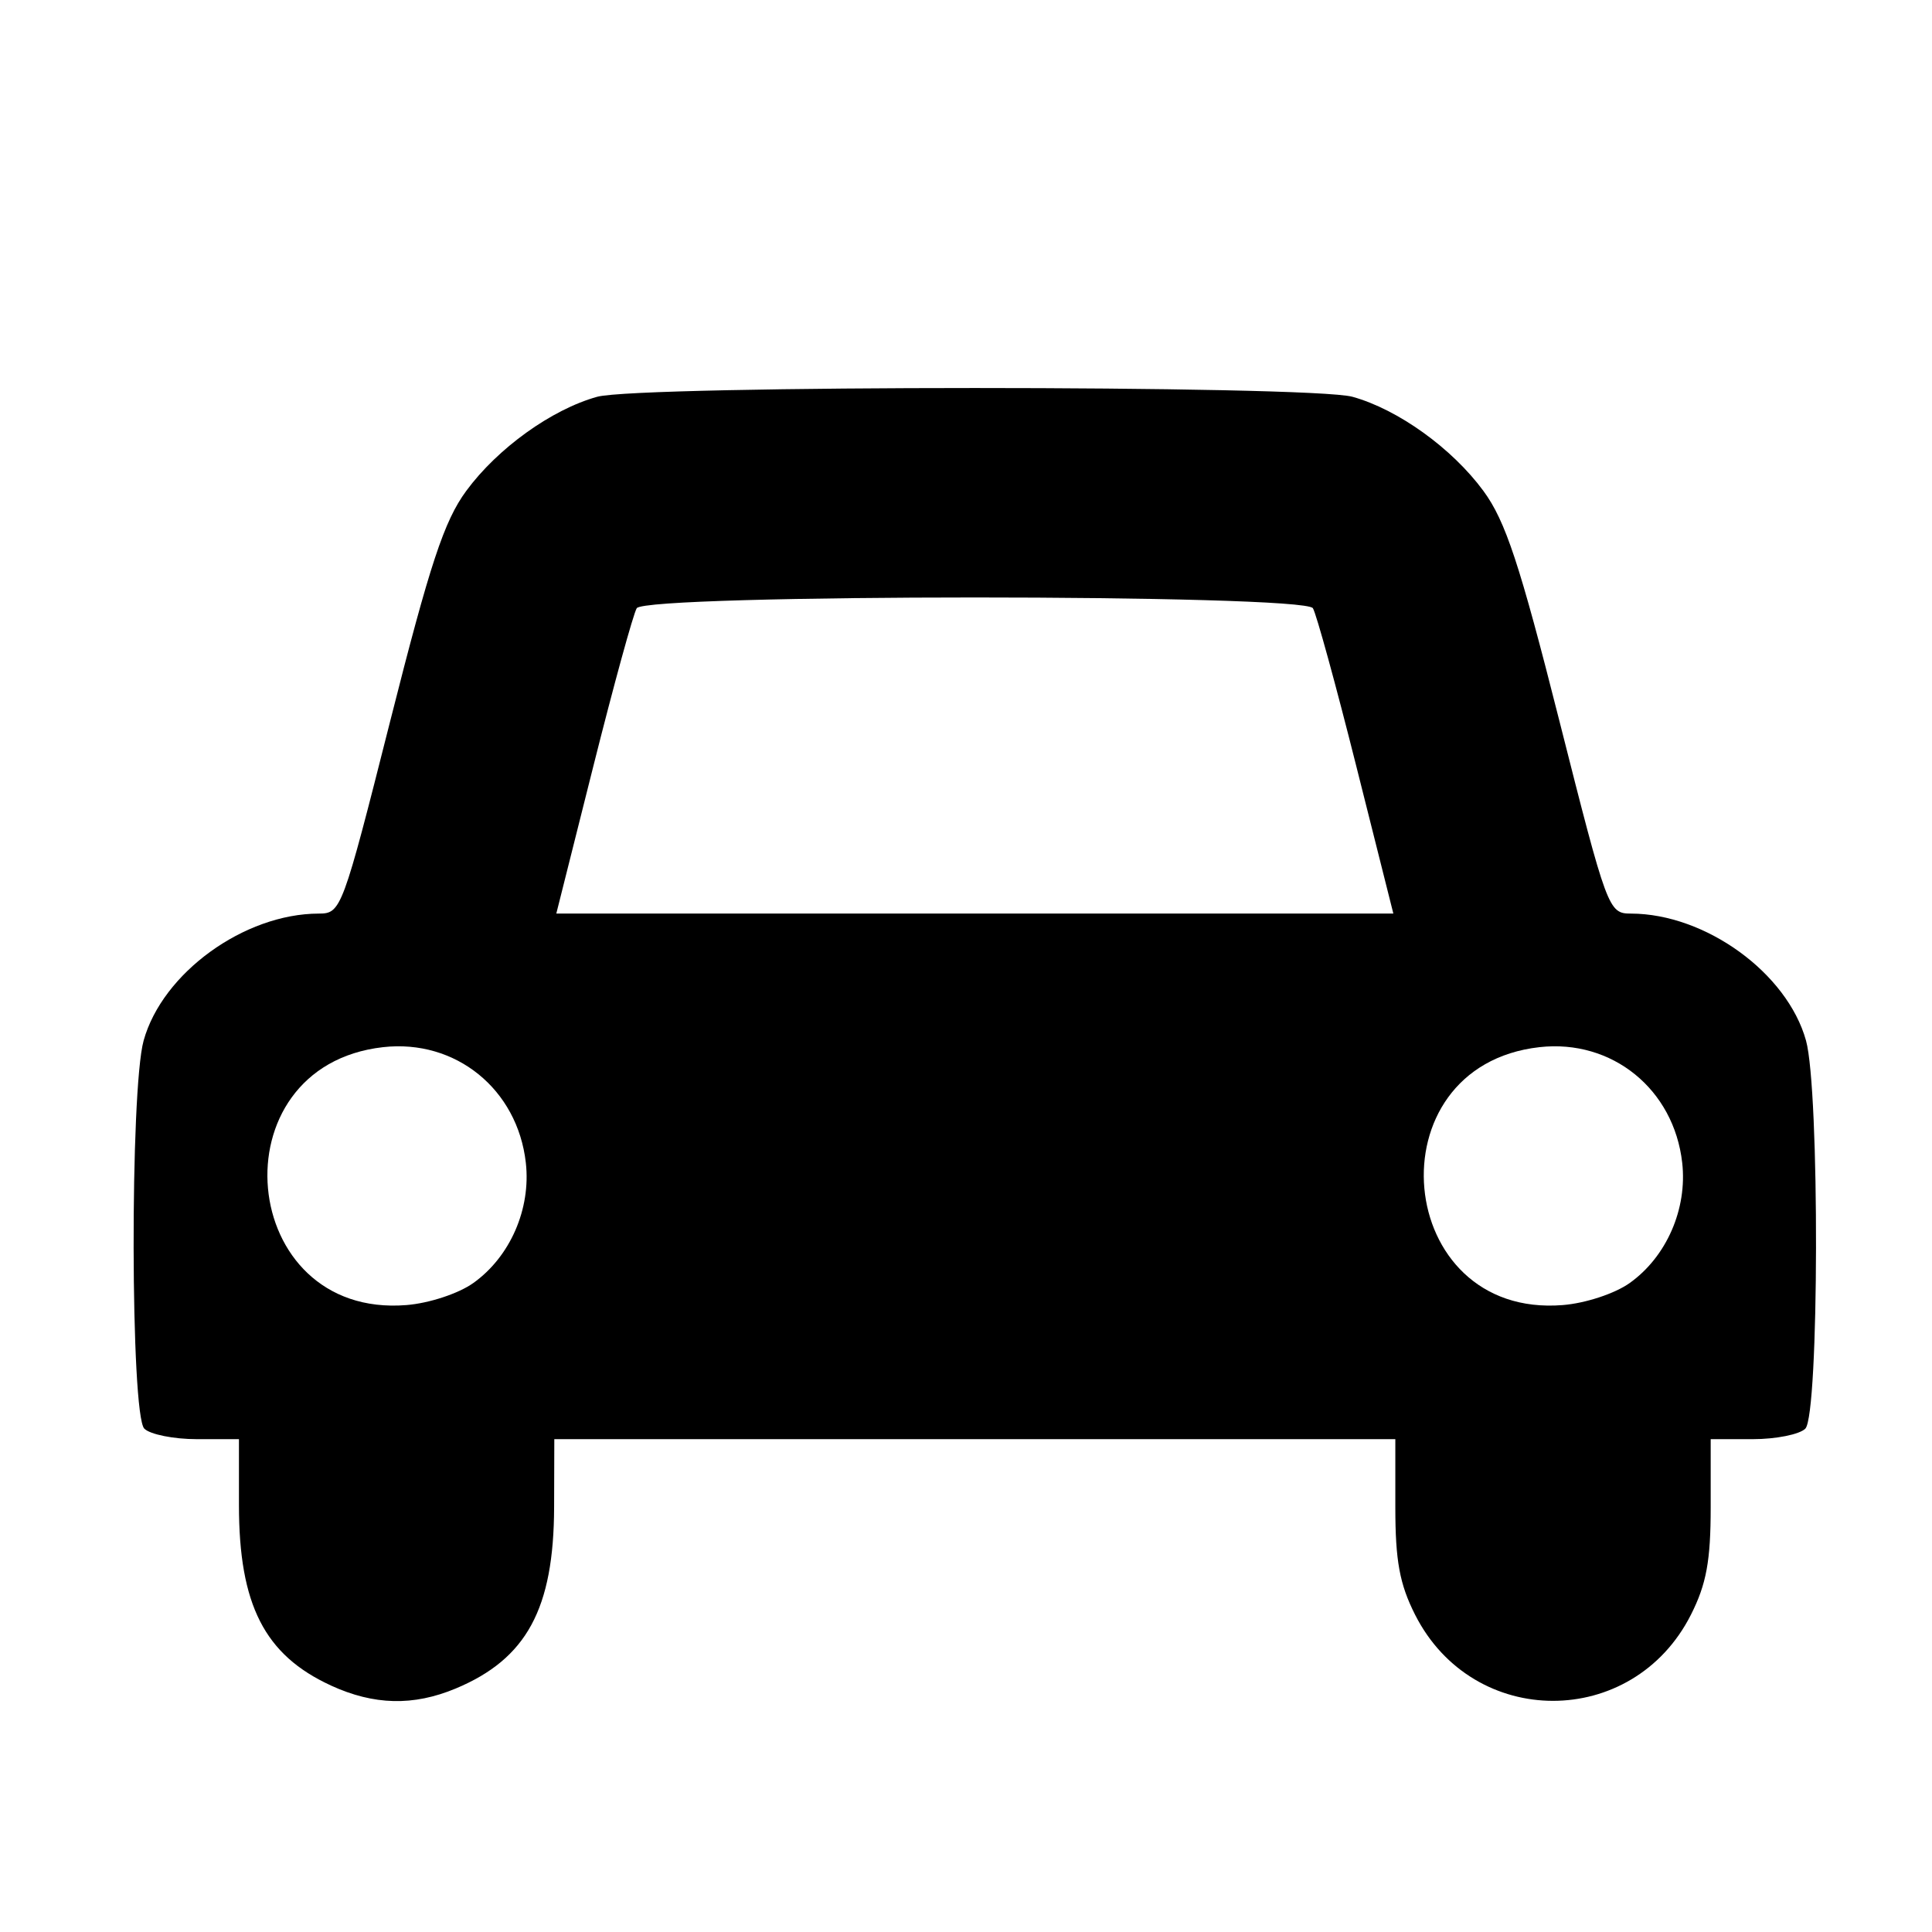
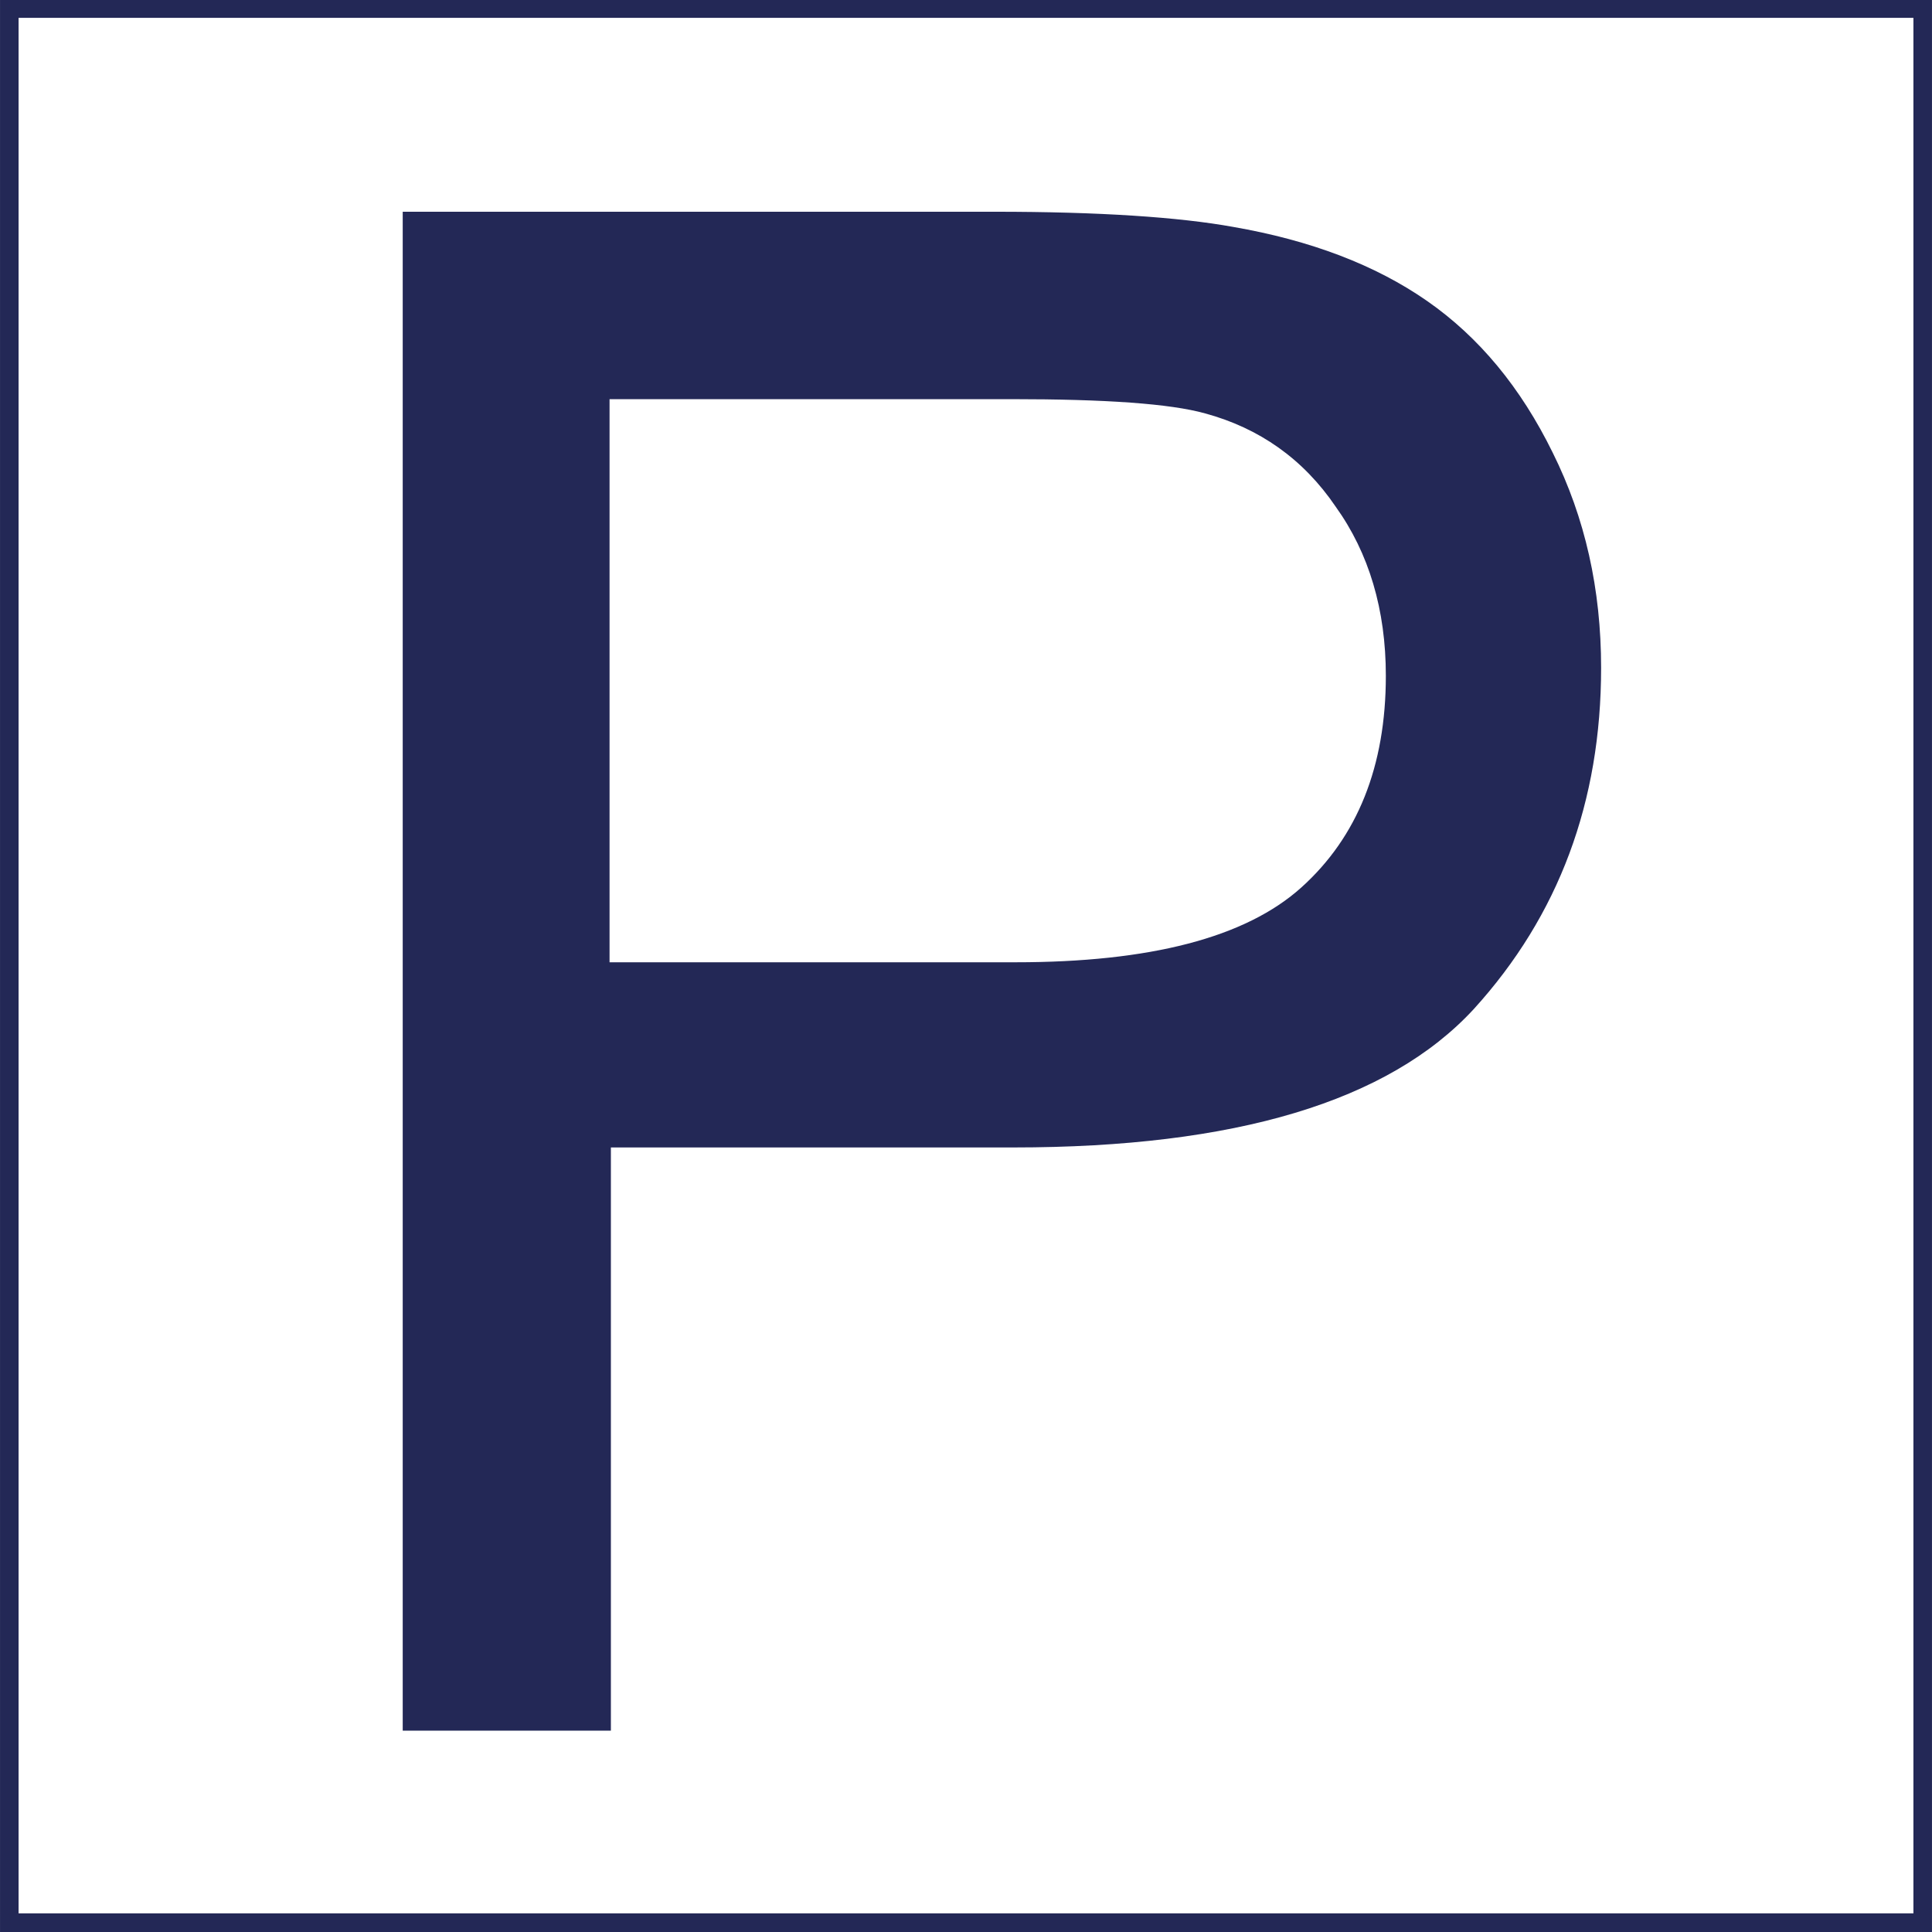
- <svg xmlns="http://www.w3.org/2000/svg" version="1.1" id="svg2" width="100" height="100" viewBox="0 0 100 100">
-   <defs id="defs6" />
-   <path style="fill:#000000;stroke-width:0.453" d="m 17.129,87.241 c -3.435,-1.577 -4.761,-4.178 -4.761,-9.335 v -3.415 h -2.177 c -1.197,0 -2.421,-0.245 -2.721,-0.544 -0.717,-0.717 -0.747,-17.524 -0.036,-20.086 0.971,-3.499 5.199,-6.566 9.062,-6.574 1.161,-0.002 1.226,-0.179 3.706,-9.984 2.054,-8.122 2.786,-10.338 3.93,-11.893 1.623,-2.207 4.419,-4.217 6.775,-4.872 2.183,-0.606 36.916,-0.606 39.099,0 2.356,0.654 5.152,2.665 6.775,4.872 1.143,1.555 1.876,3.771 3.93,11.893 2.48,9.805 2.545,9.982 3.706,9.984 3.863,0.008 8.091,3.075 9.062,6.574 0.711,2.562 0.681,19.369 -0.036,20.086 -0.299,0.299 -1.524,0.544 -2.721,0.544 h -2.177 v 3.531 c 0,2.762 -0.222,3.972 -1.02,5.551 -3.006,5.95 -11.277,5.95 -14.283,0 -0.798,-1.579 -1.02,-2.789 -1.02,-5.551 V 74.491 H 50.457 28.691 l -0.01,3.514 c -0.015,5.265 -1.421,7.857 -5.093,9.392 -2.193,0.916 -4.232,0.867 -6.46,-0.155 z m 7.368,-20.831 c 1.908,-1.359 2.989,-3.834 2.72,-6.225 -0.43,-3.812 -3.635,-6.407 -7.39,-5.984 -8.737,0.985 -7.55,14.06 1.212,13.349 1.177,-0.095 2.693,-0.595 3.458,-1.14 z m 59.854,0 c 1.908,-1.359 2.989,-3.834 2.72,-6.225 -0.43,-3.812 -3.635,-6.407 -7.39,-5.984 -8.737,0.985 -7.55,14.06 1.212,13.349 1.177,-0.095 2.693,-0.595 3.458,-1.14 z M 70.198,39.644 c -1.056,-4.202 -2.065,-7.875 -2.242,-8.162 -0.459,-0.743 -34.54,-0.743 -34.999,0 -0.177,0.287 -1.186,3.96 -2.242,8.162 l -1.92,7.64 h 21.662 21.662 z" id="path8709" />
+ <svg xmlns="http://www.w3.org/2000/svg" version="1.1" id="svg2" x="0px" y="0px" viewBox="0 0 453.5 453.5" style="enable-background:new 0 0 453.5 453.5;" xml:space="preserve">
+   <defs id="defs31" />
+   <style type="text/css" id="style3">
+ 	.st0{fill:none;stroke:#232856;stroke-width:4;stroke-miterlimit:10;}
+ 	.st1{fill:#232856;}
+ 	.st2{fill:none;stroke:#232856;stroke-width:15;stroke-miterlimit:3.864;}
+ </style>
+   <g id="g5" transform="matrix(1.089073,0,0,1.09536,-21.55857,-21.224)">
+     <polygon class="st0" points="21.8,21.2 434.2,21.2 434.2,431.4 21.8,431.4 " id="polygon7" style="fill:none;stroke:#232856;stroke-width:4;stroke-miterlimit:10" />
+   </g>
+   <g id="Ebene-4_1_" transform="matrix(0.9942109,0,0,0.9995146,1.319923,1.315645)">
+     <g id="g11">
+       <g id="g13">
+         <path class="st1" d="M 227.3,227.3" id="path15" style="fill:#232856" />
+       </g>
+       <g id="g17">
+         <path class="st2" d="M 227.3,227.3" id="path19" style="fill:none;stroke:#232856;stroke-width:15;stroke-miterlimit:3.864" />
+       </g>
+     </g>
+   </g>
+   <g id="Ebene-5_1_" transform="matrix(0.9942109,0,0,0.9995146,1.319923,1.315645)">
+     <g id="g22">
+       <g id="g24">
+         <path class="st1" d="M 228,226.3" id="path26" style="fill:#232856" />
+       </g>
+     </g>
+   </g>
+   <g id="Ebene-1_1_" transform="matrix(1.041849,0,0,1.047406,-9.654276,-8.324296)">
+     <path class="st1" d="m 100,395.8 0,-340.4 133.4,0 c 23.5,0 41.5,1.2 53.7,3.4 17.4,3 32,8.5 43.7,16.6 11.7,8.1 21.1,19.4 28.3,34 7.3,14.6 10.9,30.6 10.9,48.2 0,30 -9.5,55.5 -28.7,76.5 -19.2,20.7 -53.7,31 -103.7,31 l -90.7,0 0,130.7 -46.9,0 z m 46.6,-172.2 91.5,0 c 30.2,0 51.8,-5.5 64.4,-16.8 12.6,-11.3 19,-27.1 19,-47.4 0,-14.8 -3.8,-27.5 -11.3,-37.9 -7.3,-10.7 -17.2,-17.6 -29.4,-20.9 -7.9,-2.2 -22.5,-3.2 -43.7,-3.2 l -90.5,0 0,126.2 z" id="path29" style="fill:#232856" />
+   </g>
</svg>
